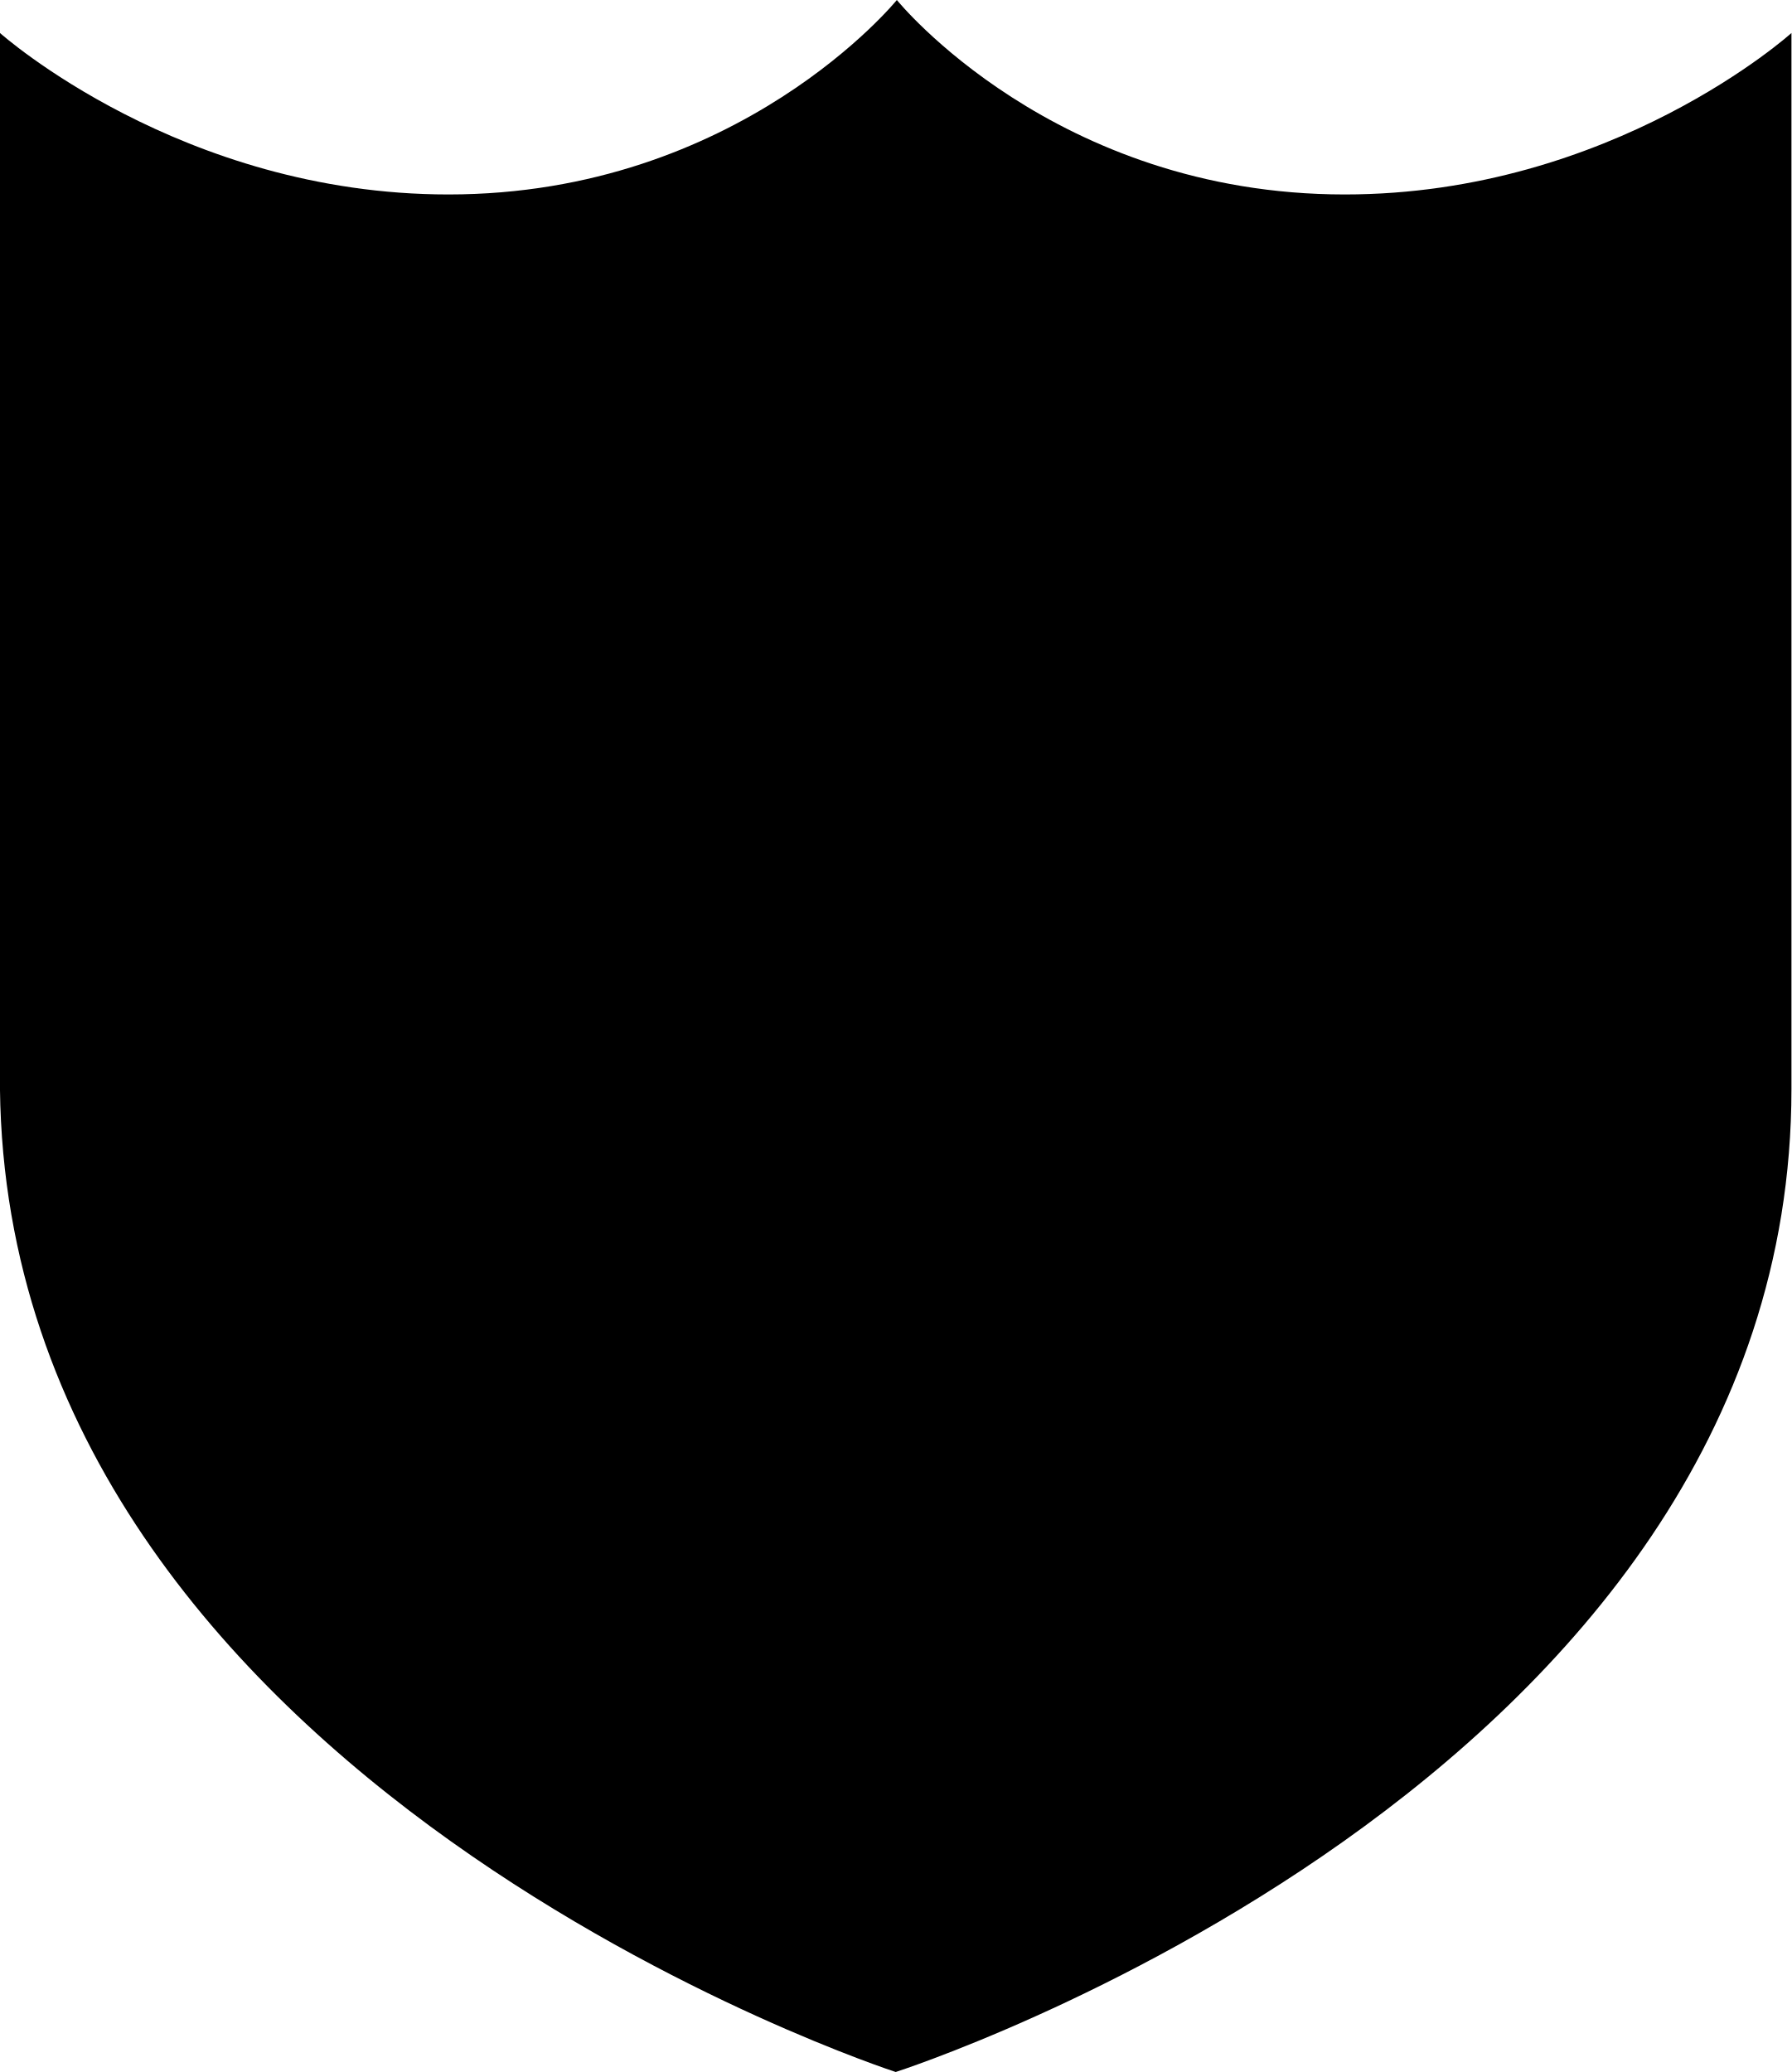
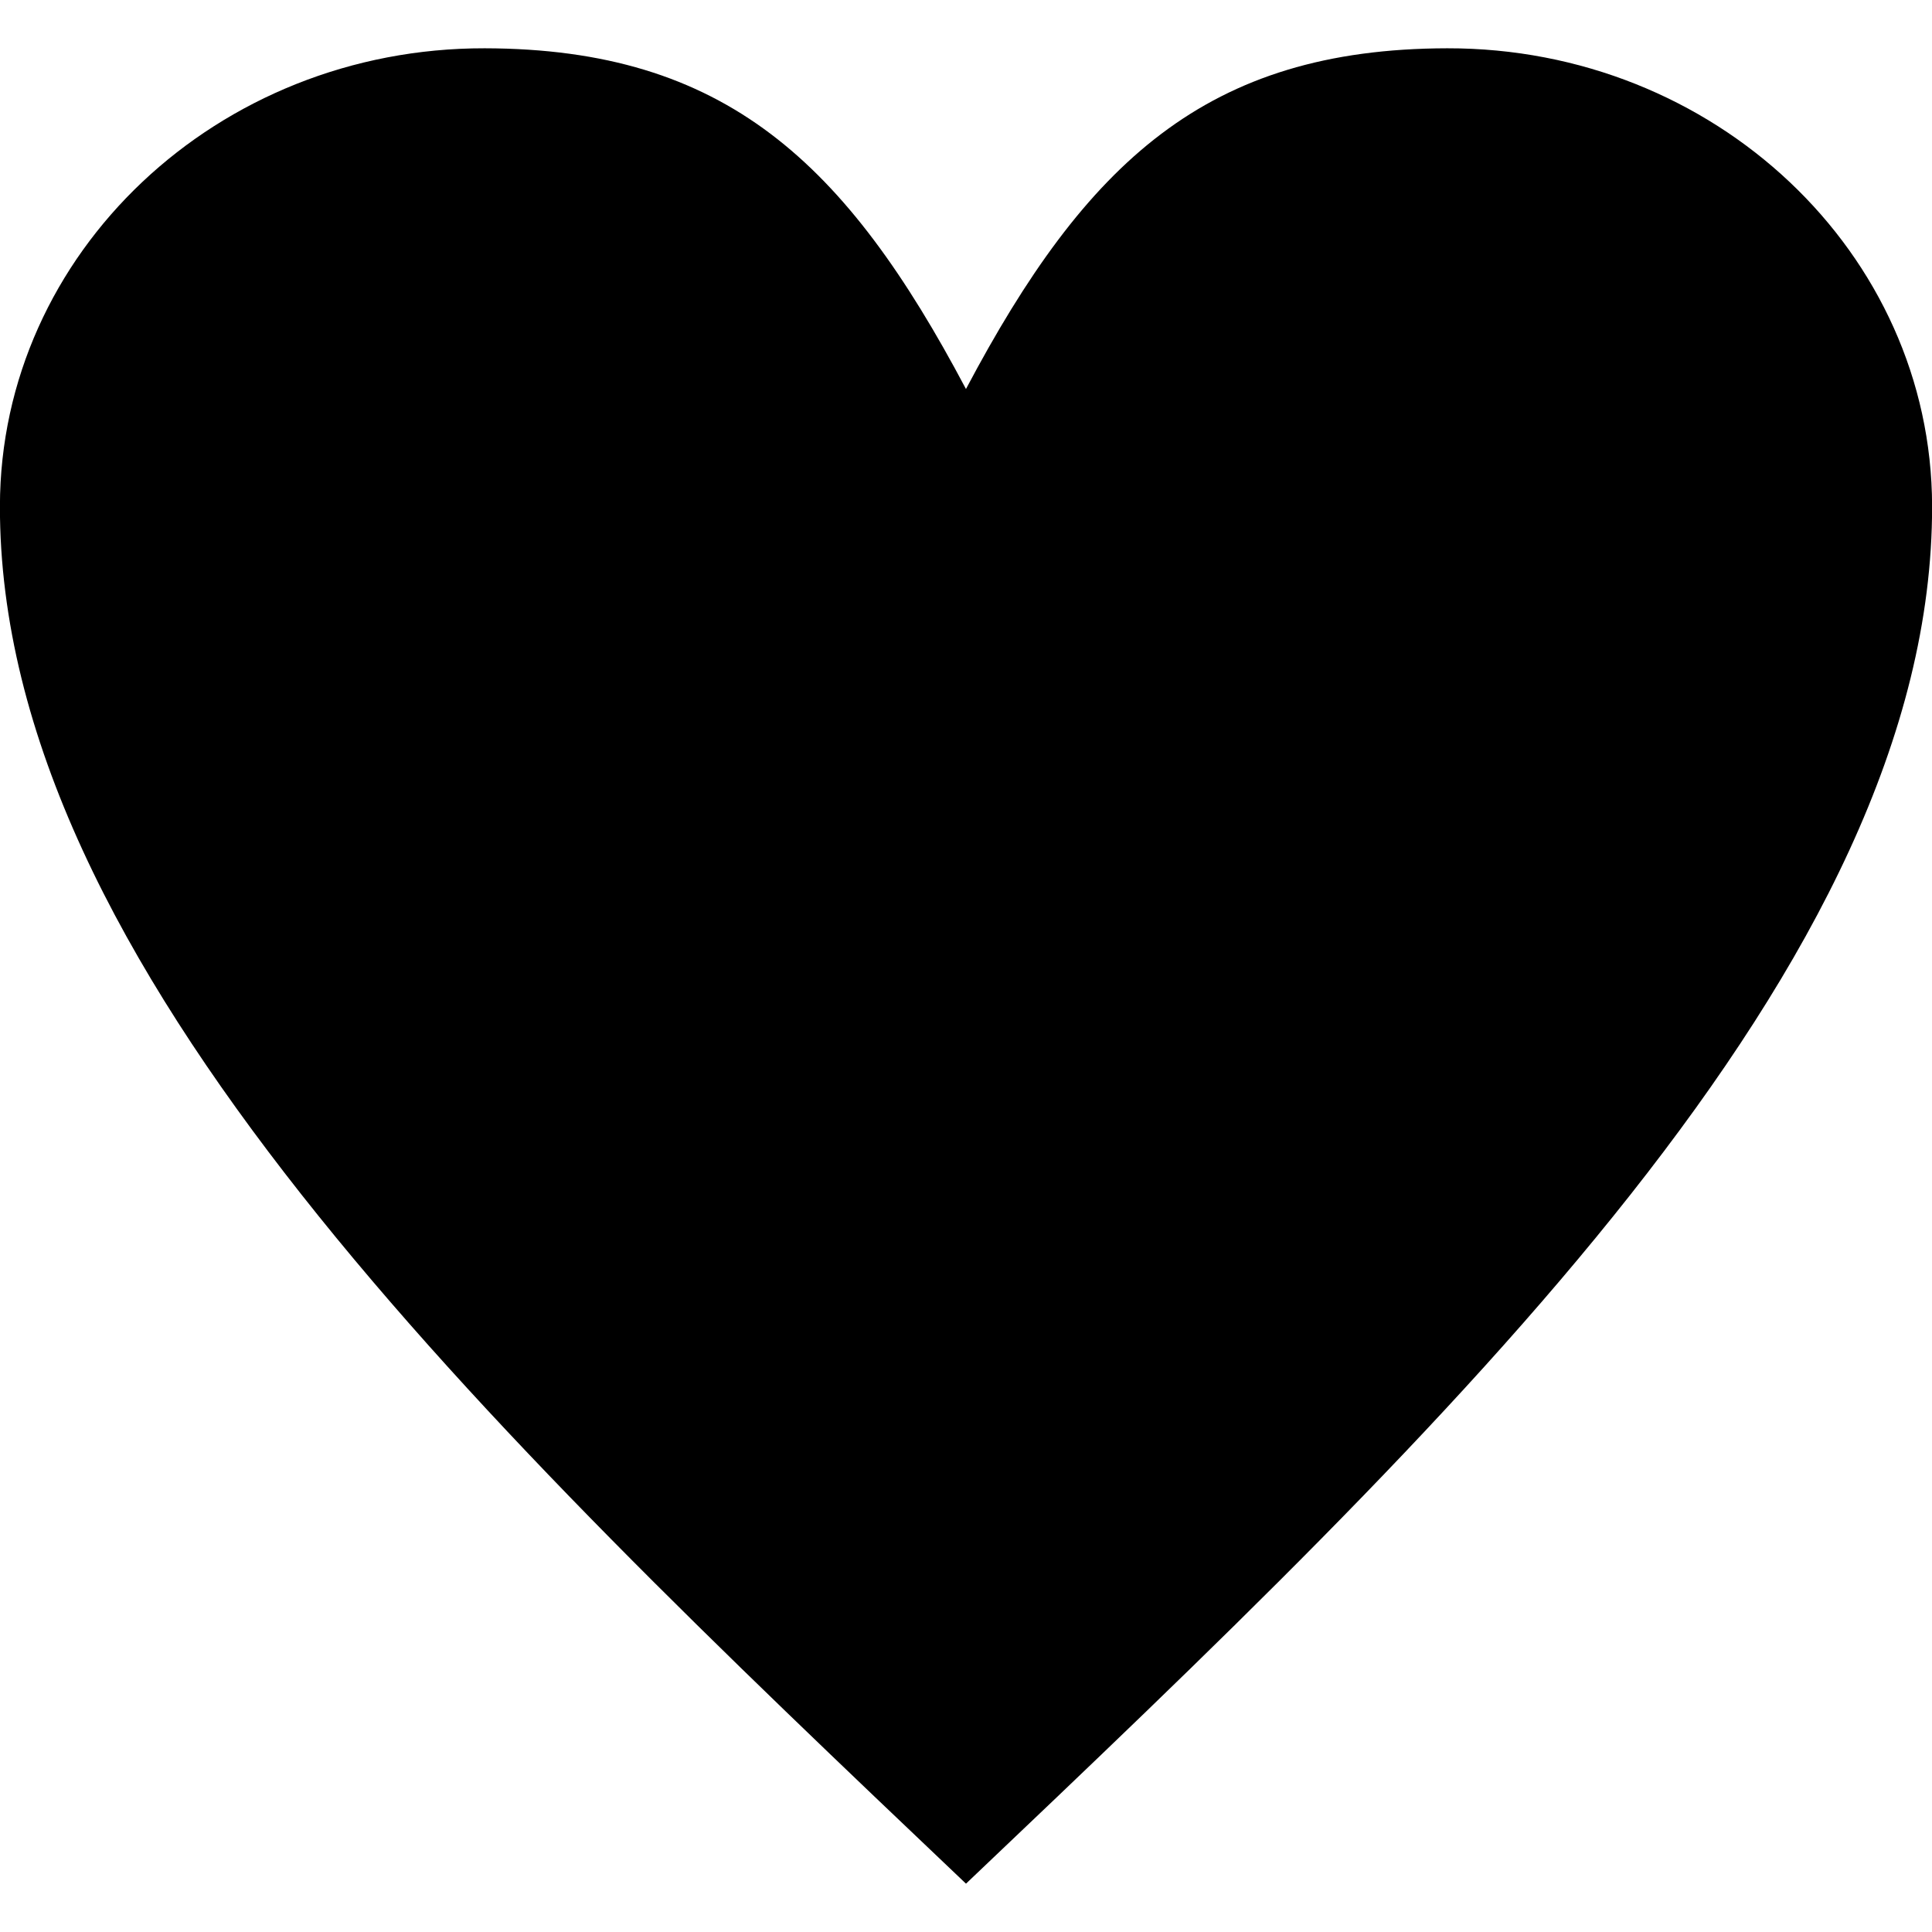
- <svg xmlns="http://www.w3.org/2000/svg" version="1.1" id="Layer_1" x="0px" y="0px" width="61.48px" height="71.112px" viewBox="20.925 -1.852 61.48 71.112" enable-background="new 20.925 -1.852 61.48 71.112" xml:space="preserve">
-   <g id="Captions">
- </g>
-   <g id="Your_Icon">
-     <path d="M67.074,4.822c-9.978,0-15.371-6.674-15.371-6.674s-5.411,6.674-15.389,6.674c-9.188,0-15.39-5.542-15.39-5.542v36.243   c0.28,23.872,30.74,33.737,30.74,33.737s30.74-9.865,30.74-33.737V-0.72C82.407-0.72,76.262,4.822,67.074,4.822z" />
-   </g>
+ <svg xmlns="http://www.w3.org/2000/svg" version="1.1" id="Layer_1" x="0px" y="0px" width="99.865px" height="99.865px" viewBox="0.068 0.068 99.865 99.865" enable-background="new 0.068 0.068 99.865 99.865" xml:space="preserve">
+   <path d="M25.119,2.564c12.434,0.023,18.68,5.892,24.88,17.612c6.2-11.721,12.446-17.589,24.877-17.612  c13.81-0.025,25.035,10.575,25.062,23.66c0.033,23.708-24.953,47.459-49.938,71.211C25.016,73.686,0.03,49.932,0.064,26.224  C0.085,13.14,11.309,2.539,25.119,2.564z" />
</svg>
